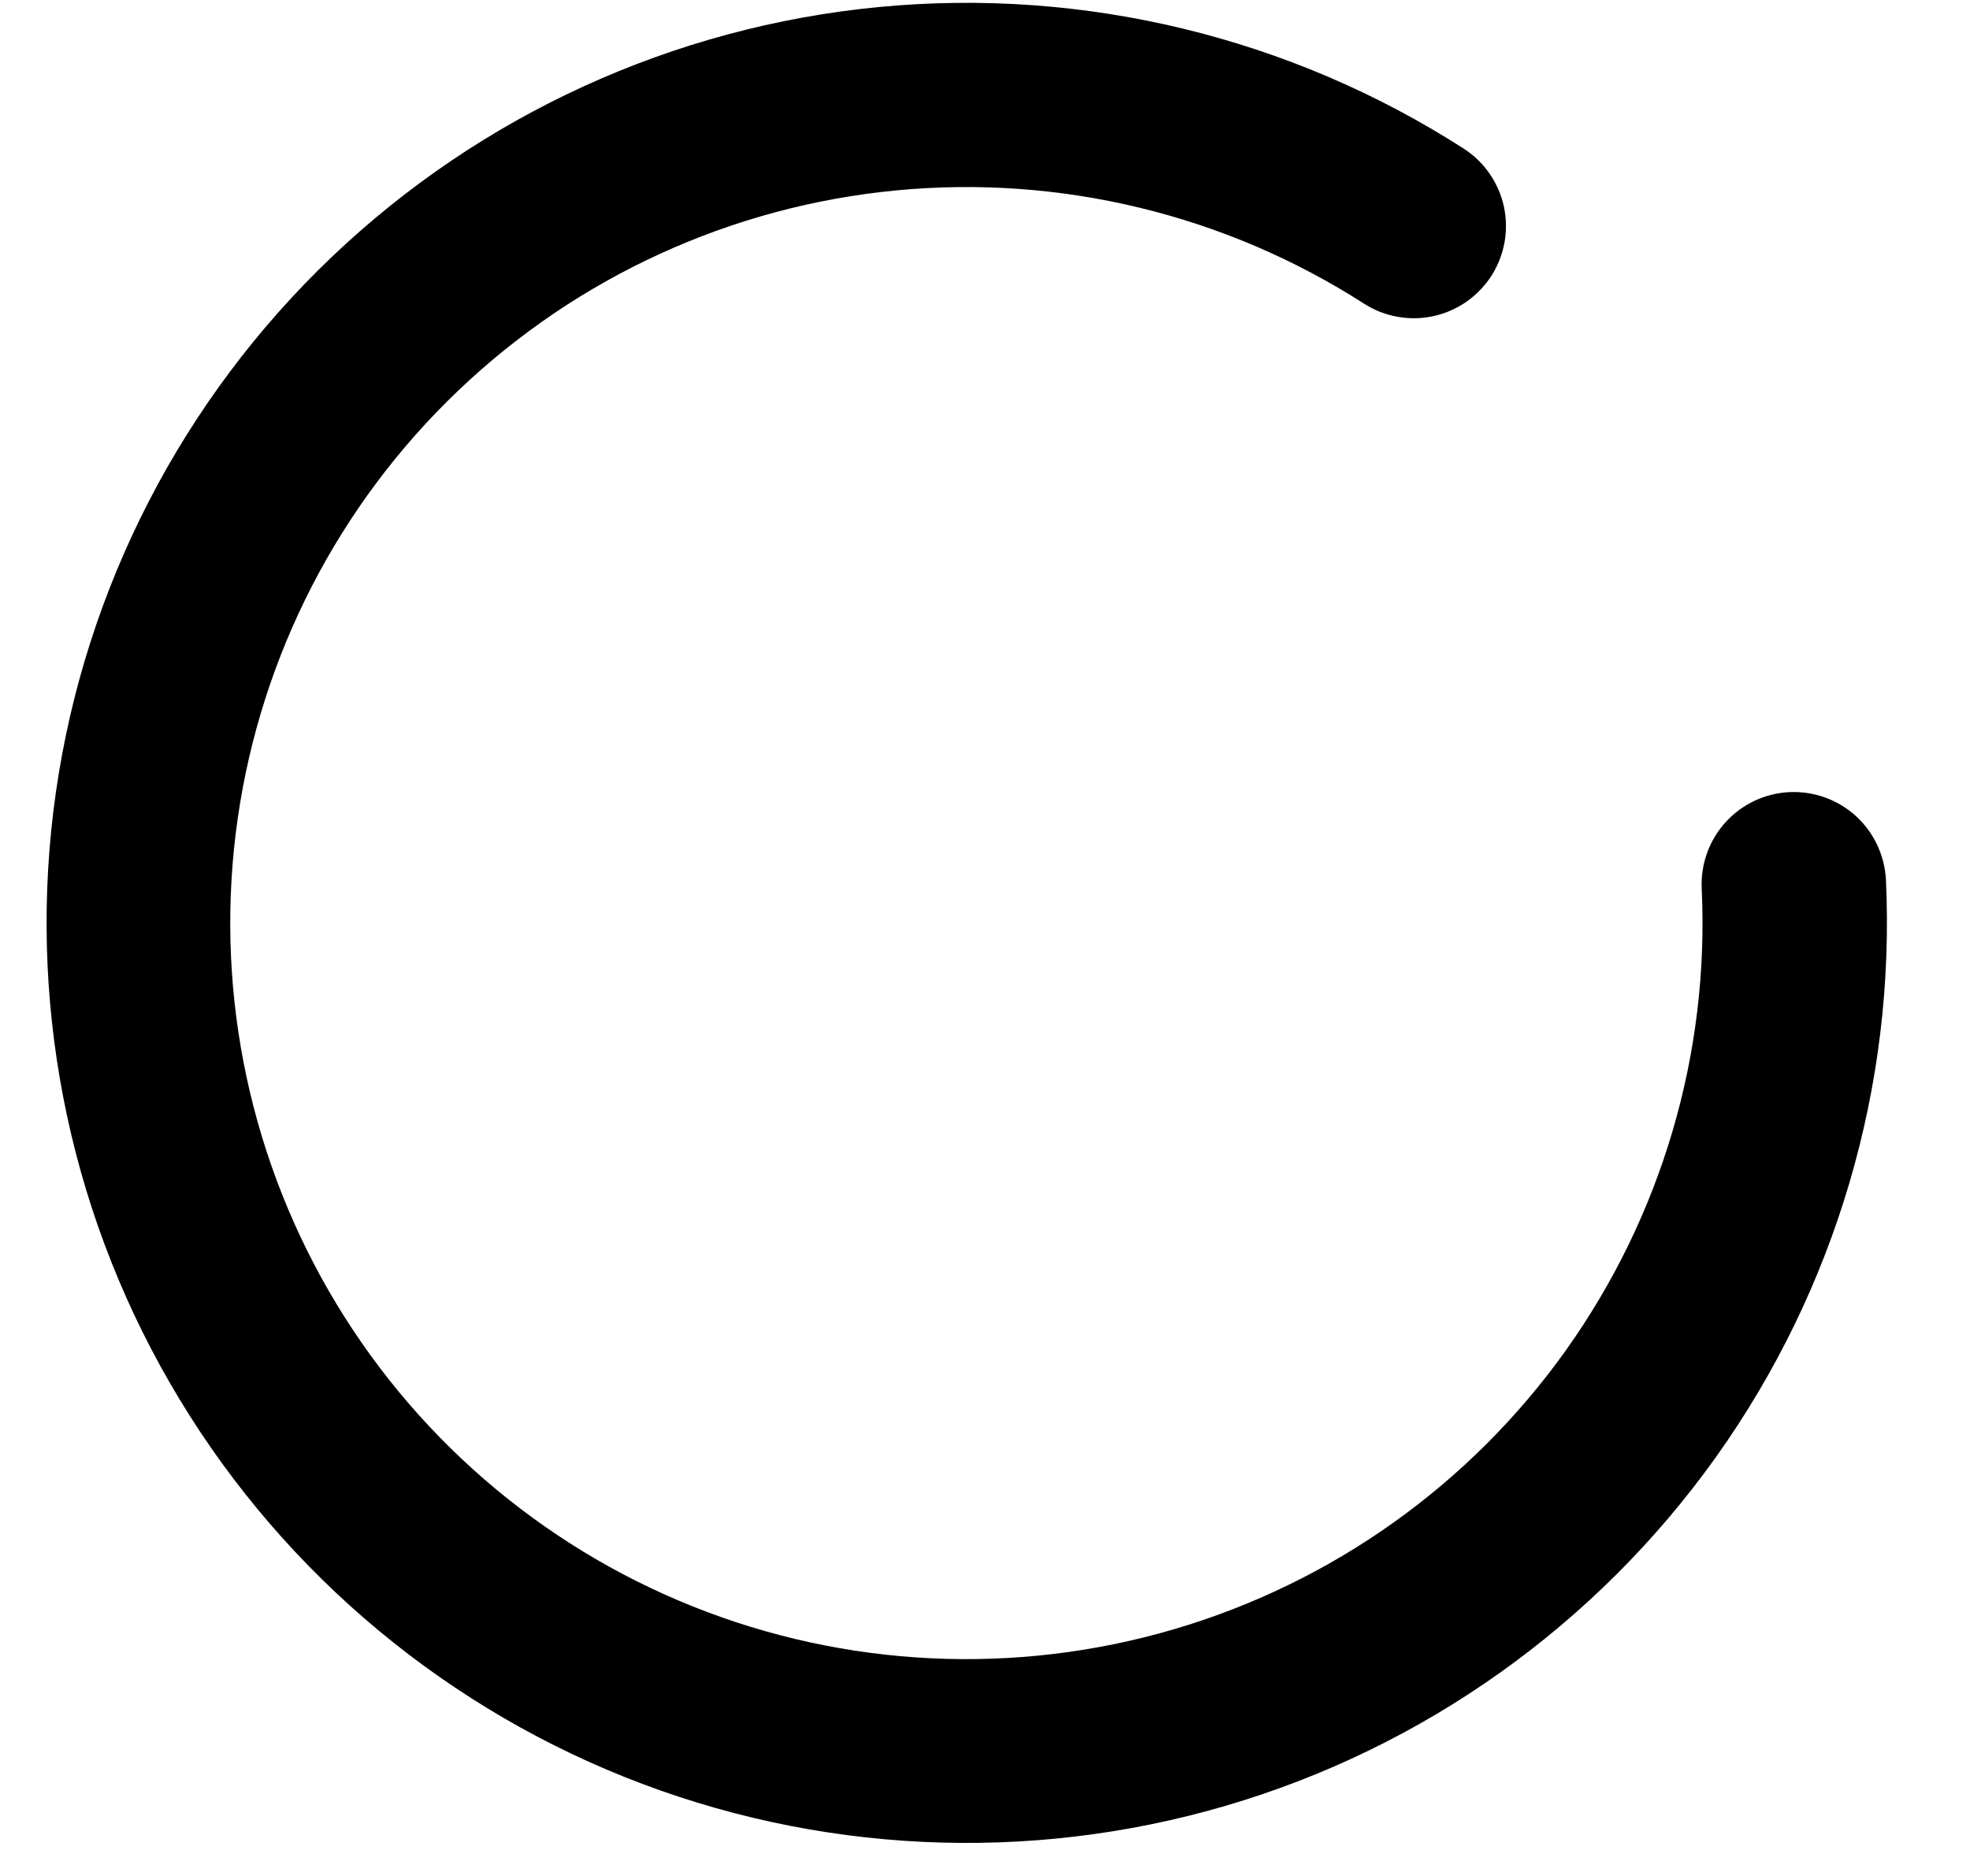
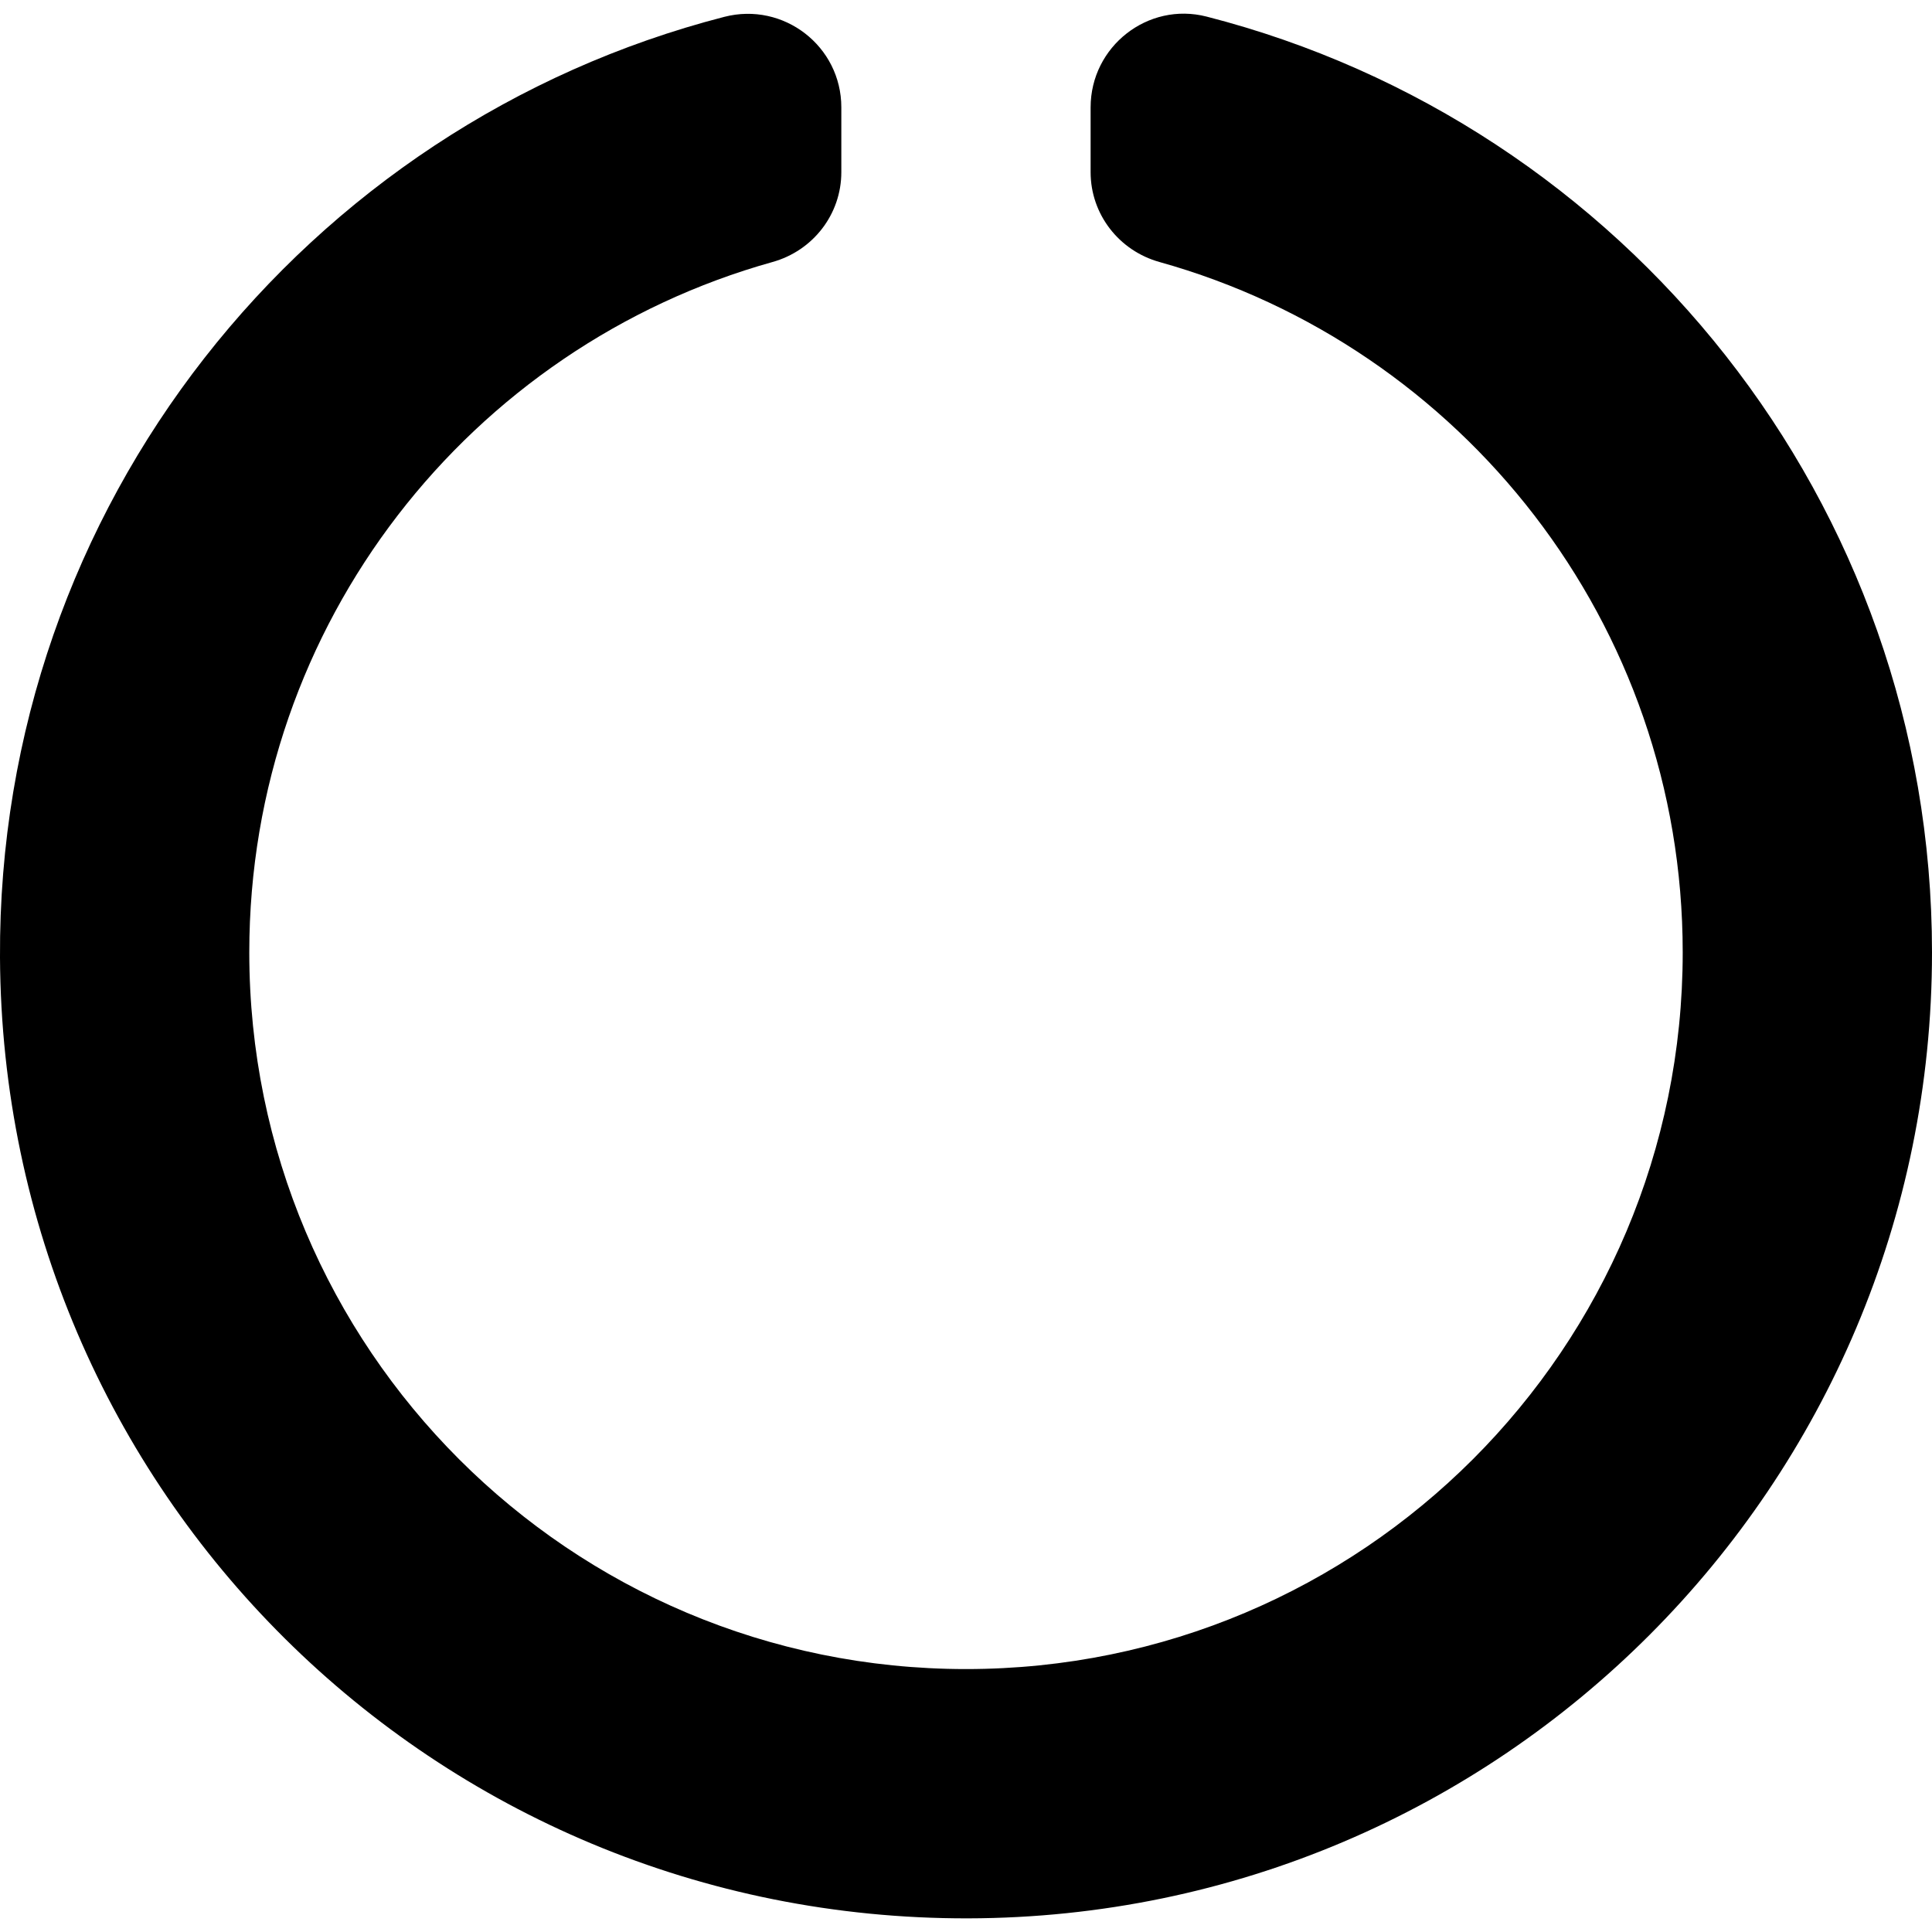
- <svg xmlns="http://www.w3.org/2000/svg" viewBox="0 0 21 20" fill="currentColor">
-   <path d="M20.104 9.381C20.091 9.121 19.976 8.876 19.784 8.7C19.591 8.525 19.337 8.433 19.076 8.445C18.816 8.457 18.571 8.572 18.395 8.765C18.22 8.958 18.128 9.212 18.14 9.473C18.223 11.23 17.713 12.963 16.692 14.396C15.671 15.828 14.198 16.876 12.51 17.371C10.822 17.866 9.017 17.78 7.384 17.126C5.751 16.472 4.386 15.288 3.506 13.765C2.627 12.242 2.284 10.467 2.534 8.726C2.784 6.985 3.612 5.378 4.885 4.164C6.158 2.949 7.801 2.198 9.552 2.03C11.303 1.862 13.06 2.287 14.54 3.237C14.649 3.307 14.77 3.355 14.897 3.377C15.024 3.4 15.155 3.398 15.281 3.37C15.407 3.343 15.526 3.29 15.632 3.217C15.738 3.143 15.828 3.049 15.898 2.941C15.968 2.832 16.015 2.711 16.038 2.584C16.061 2.457 16.058 2.326 16.031 2.2C16.003 2.074 15.951 1.955 15.877 1.849C15.804 1.743 15.71 1.653 15.601 1.583C13.751 0.396 11.555 -0.135 9.367 0.075C7.178 0.286 5.124 1.225 3.533 2.743C1.943 4.261 0.908 6.269 0.596 8.445C0.284 10.622 0.711 12.84 1.811 14.744C2.91 16.648 4.617 18.127 6.658 18.945C8.699 19.762 10.955 19.87 13.065 19.252C15.175 18.634 17.015 17.324 18.292 15.534C19.568 13.744 20.206 11.577 20.104 9.381Z" />
+ <svg xmlns="http://www.w3.org/2000/svg" viewBox="0 0 32 32" fill="currentColor">
+   <path d="M18.064 1.778V2.852C18.064 3.549 18.534 4.153 19.206 4.34C24.207 5.737 27.871 10.323 27.871 15.774C27.871 22.334 22.562 27.645 16 27.645C9.439 27.645 4.129 22.335 4.129 15.774C4.129 10.324 7.793 5.738 12.794 4.34C13.466 4.153 13.935 3.549 13.935 2.852V1.778C13.935 0.765 12.979 0.026 11.997 0.279C5.071 2.063 -0.039 8.368 0 15.86C0.047 24.702 7.192 31.793 16.035 31.774C24.855 31.755 32 24.599 32 15.774C32 8.314 26.894 2.046 19.986 0.275C19.012 0.025 18.064 0.771 18.064 1.778Z" />
</svg>
